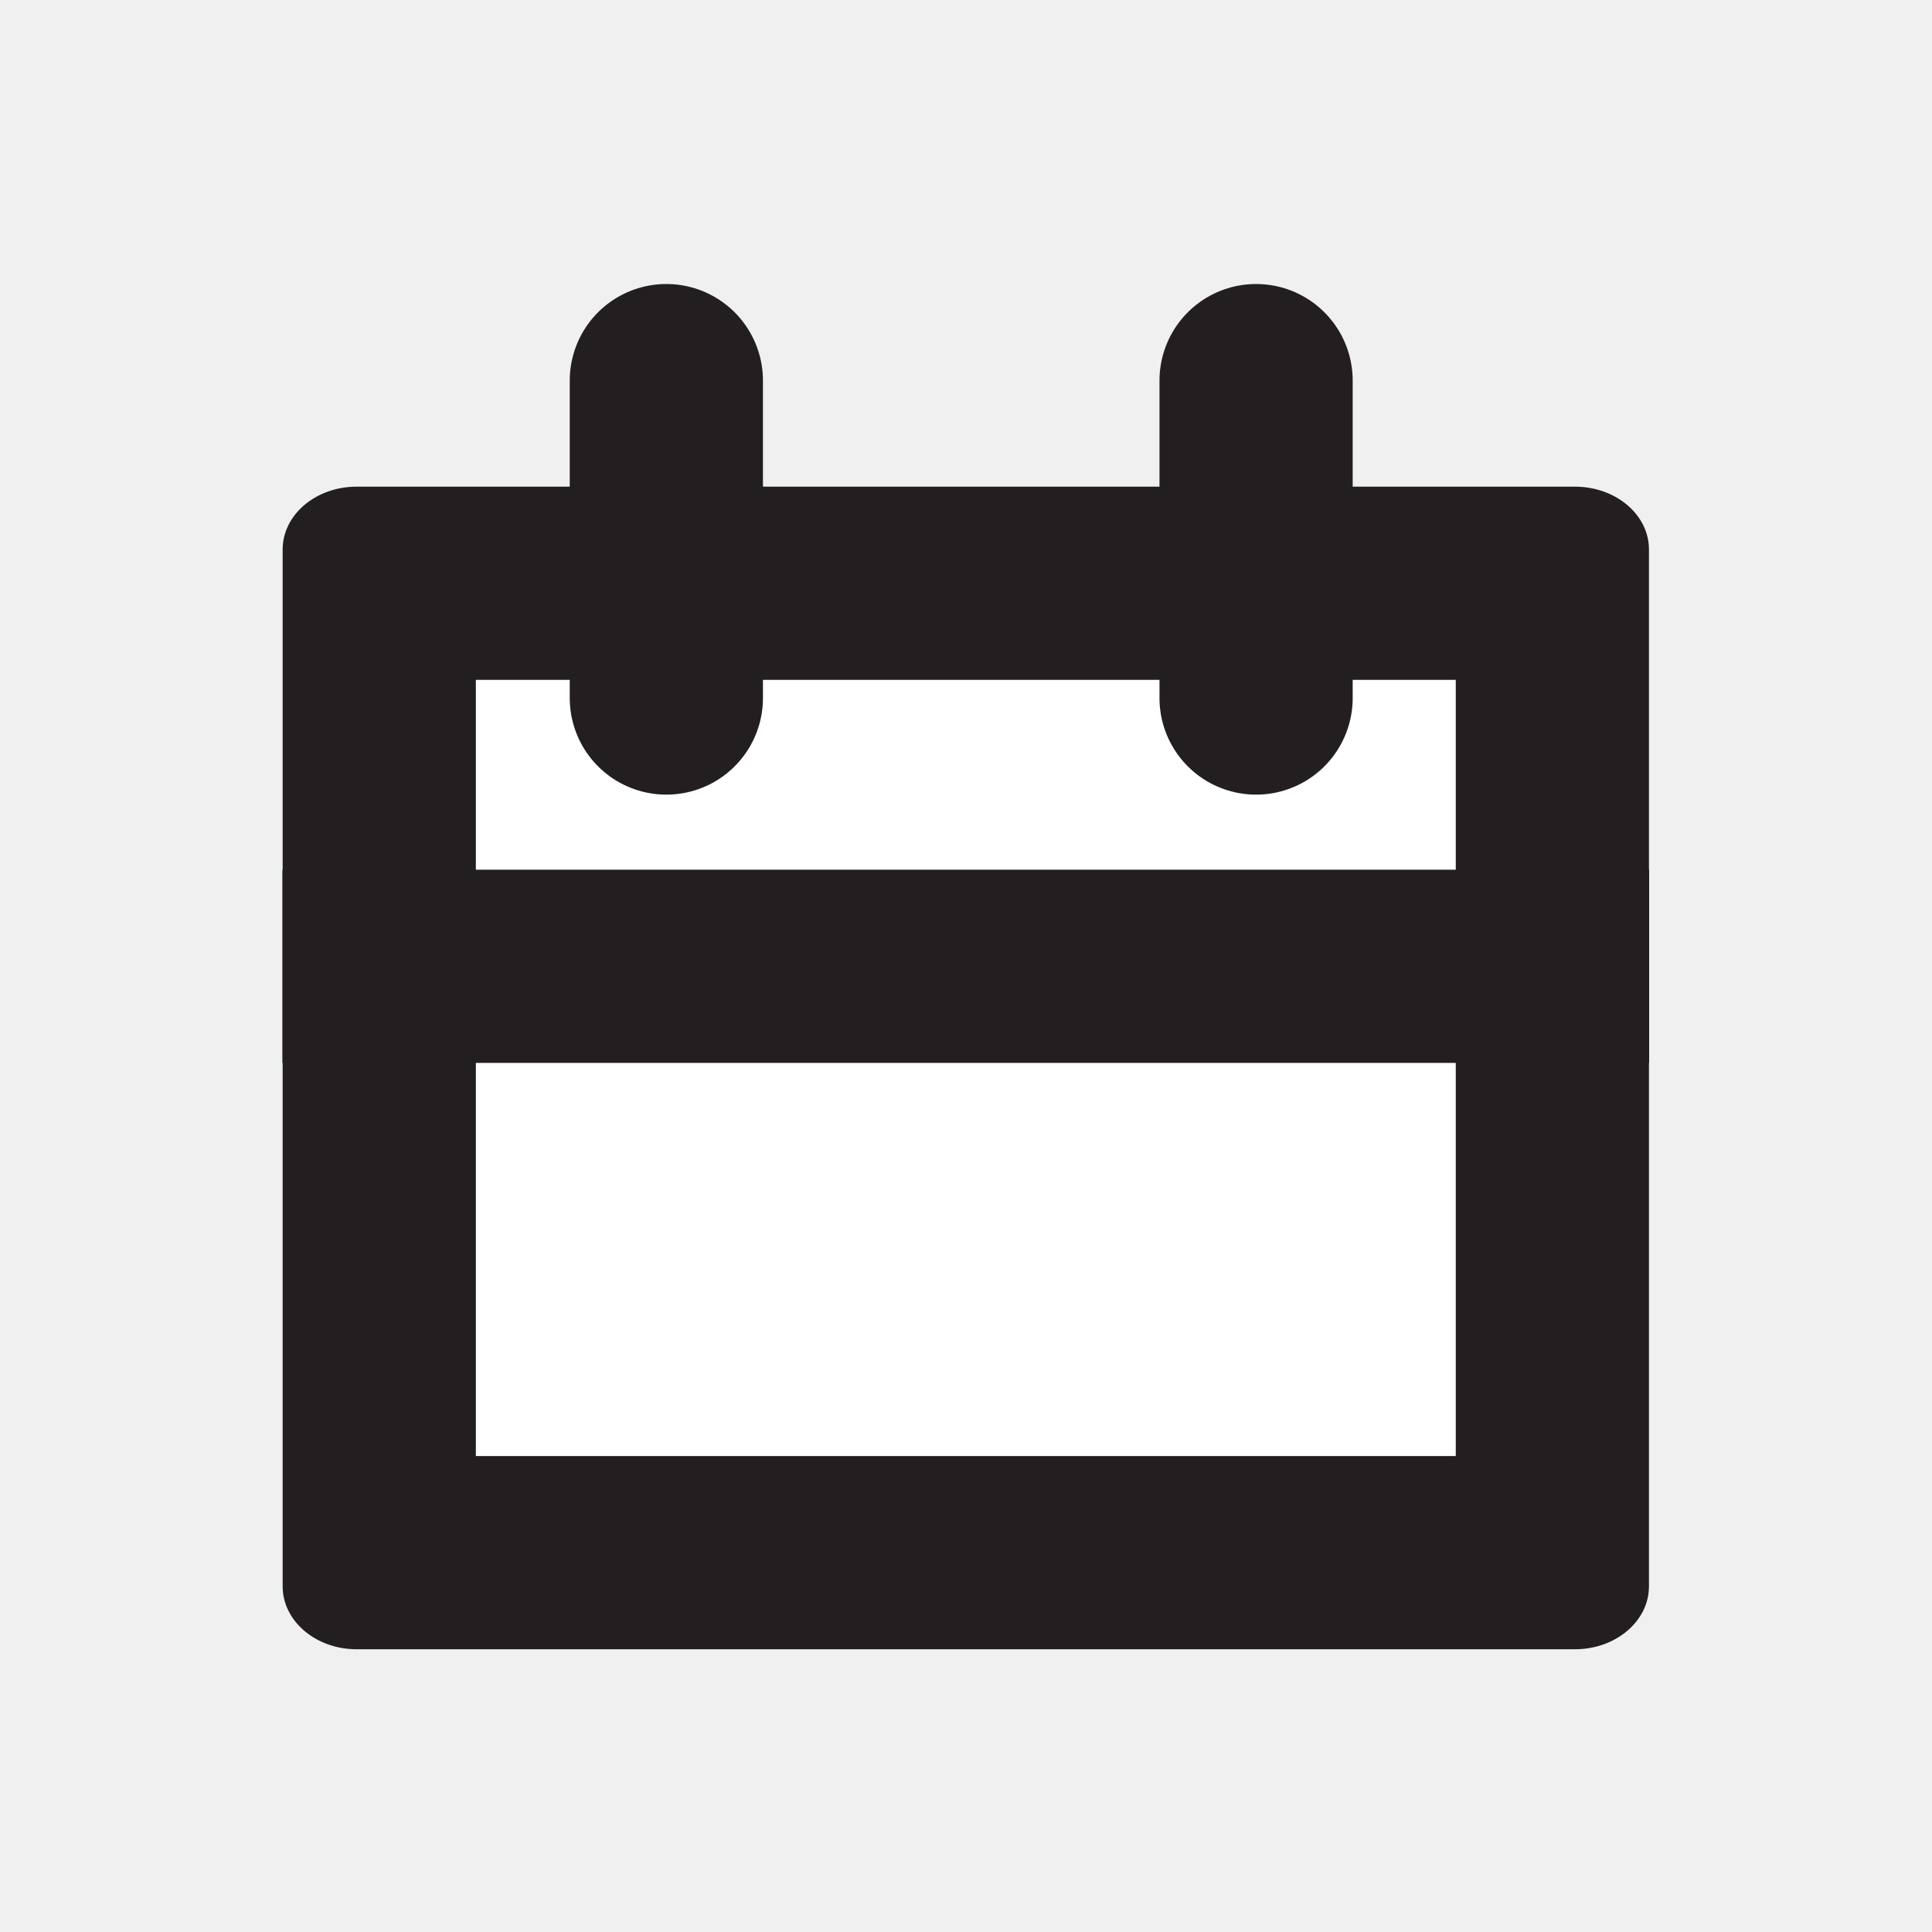
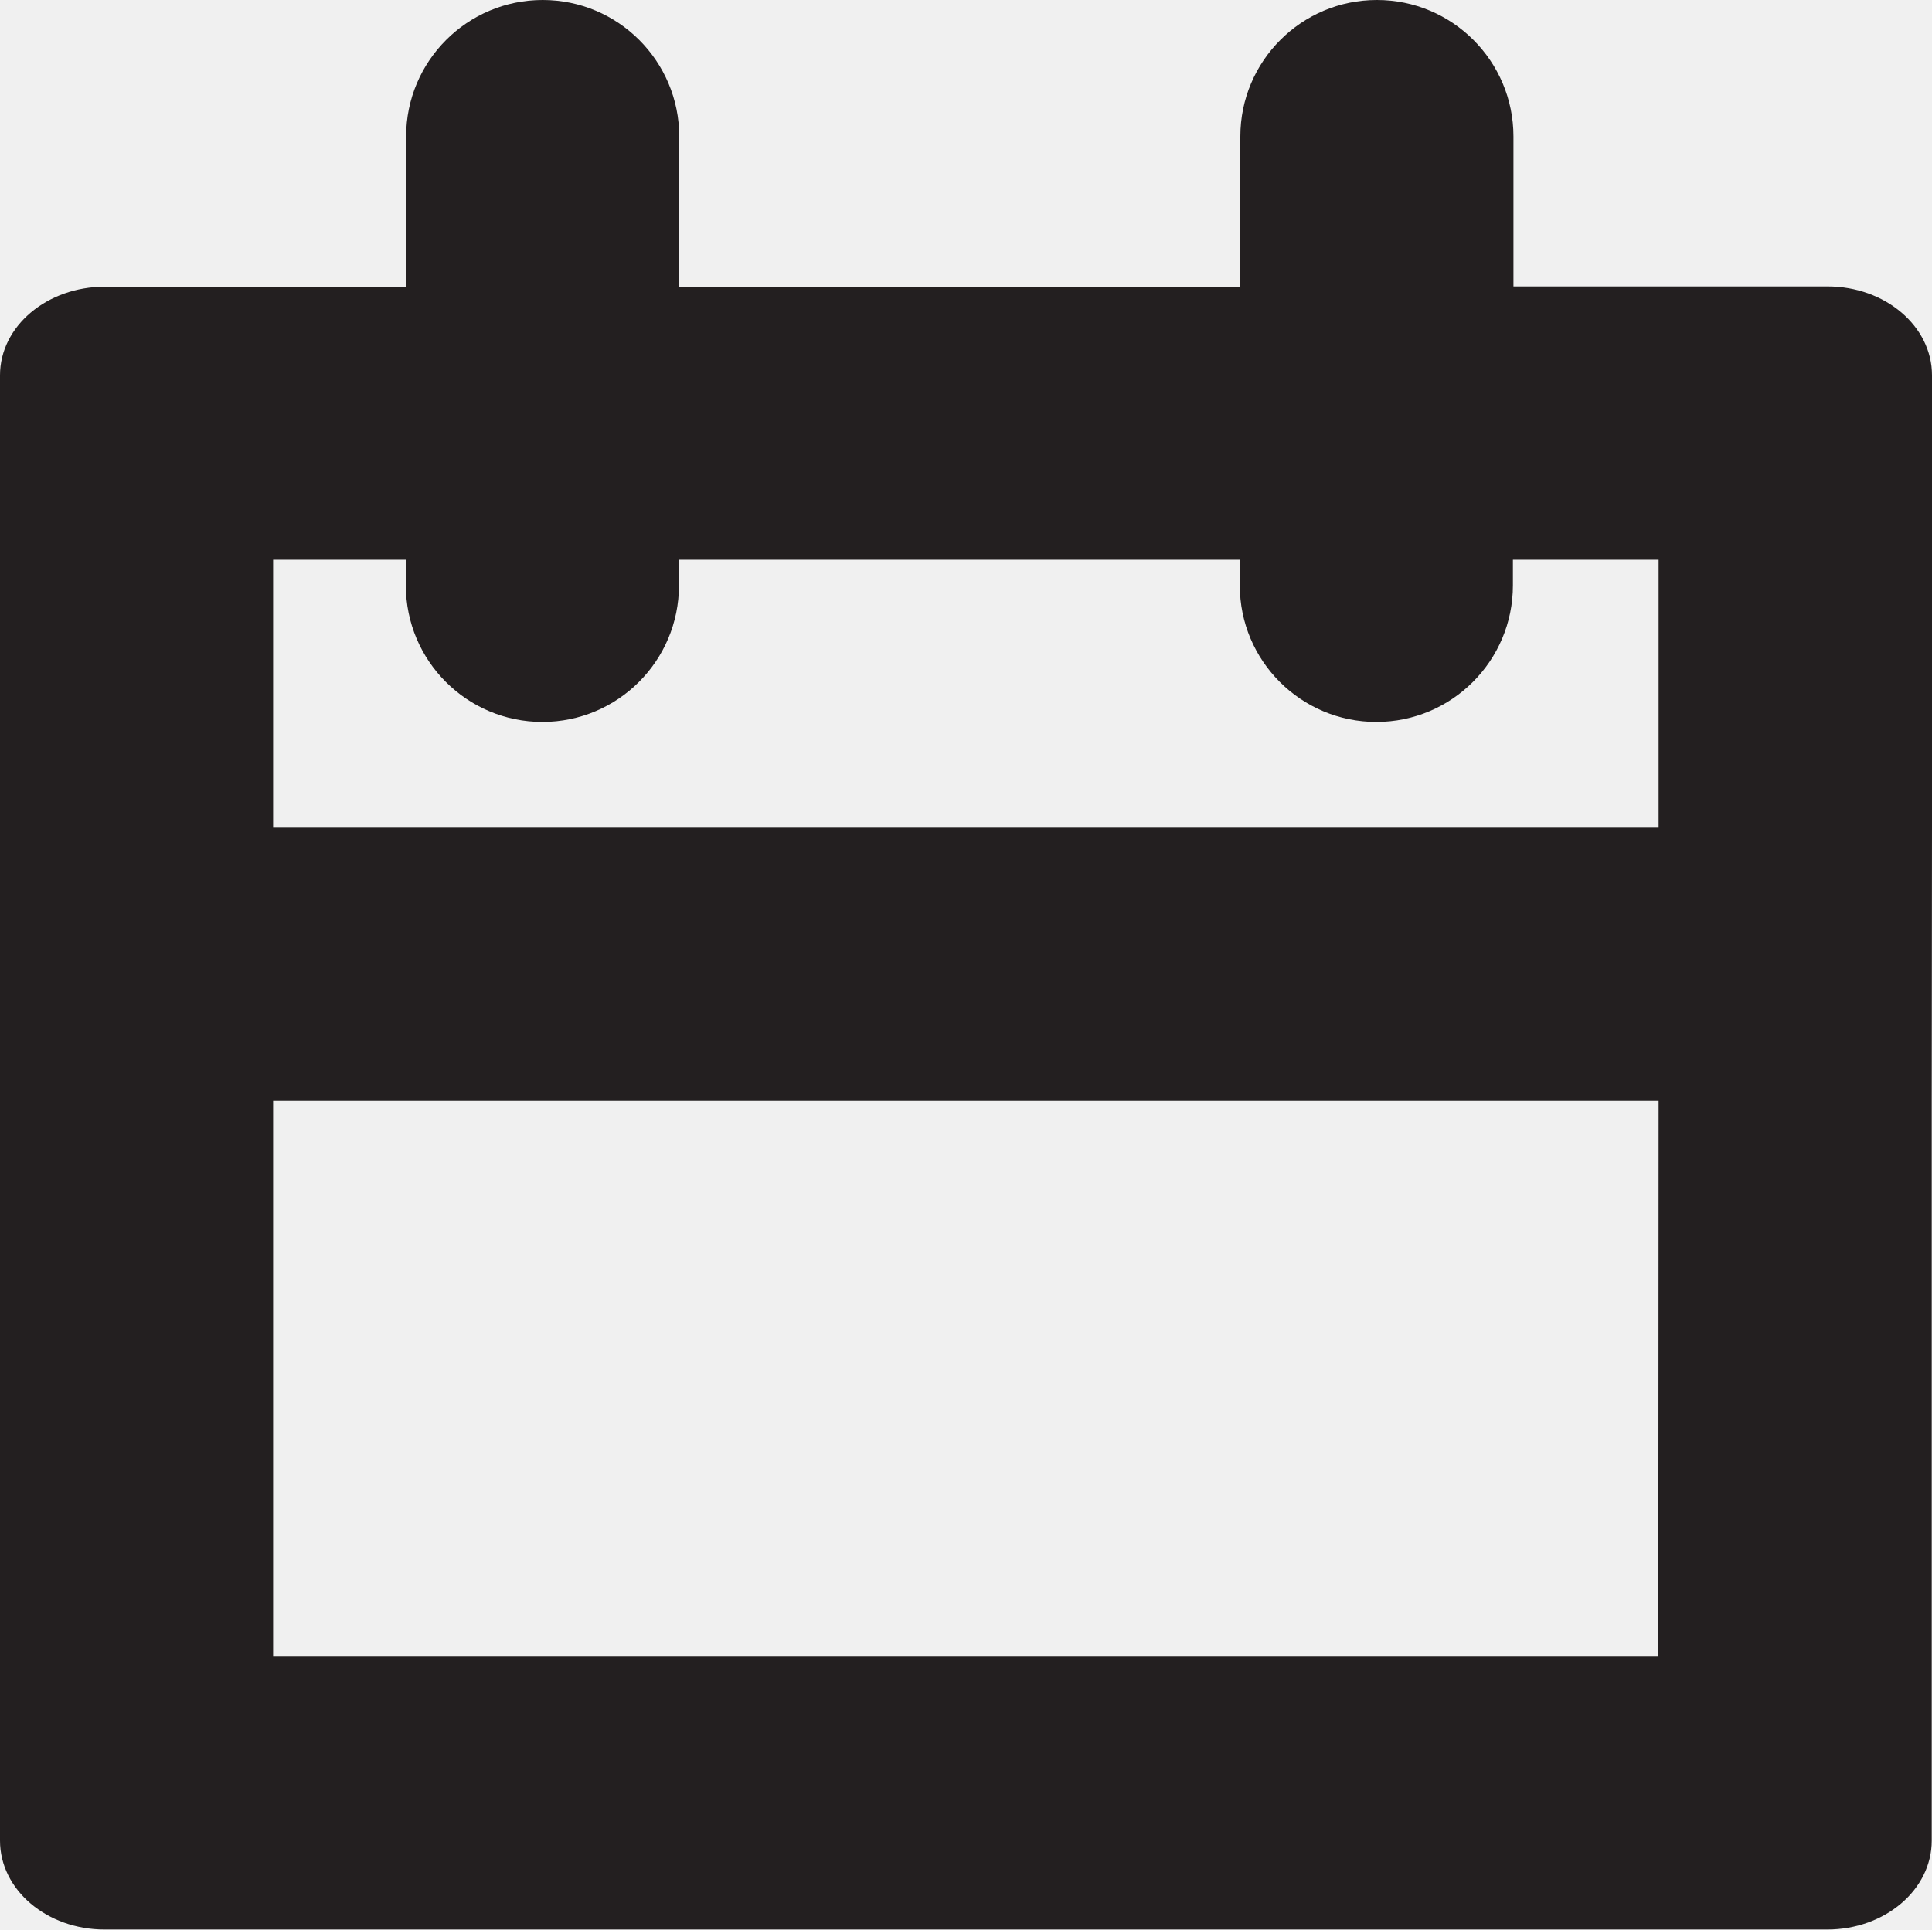
- <svg xmlns="http://www.w3.org/2000/svg" id="Layer_1" data-name="Layer 1" viewBox="0 0 200 200">
+ <svg xmlns="http://www.w3.org/2000/svg" viewBox="0 0 141.48 141.33">
  <defs>
-     <style>.cls-1,.cls-3,.cls-4{fill:#fff;}.cls-2{fill:#231f20;}.cls-3,.cls-4{stroke:#231f20;stroke-linejoin:round;stroke-width:20px;}.cls-3{stroke-linecap:round;}.cls-4{stroke-linecap:square;}</style>
+     <style>.cls-1{fill:#231f20;}</style>
  </defs>
-   <rect class="cls-1" x="39.26" y="60.38" width="121.43" height="100.35" />
-   <path class="cls-2" d="M150.7,70.38v80.35H49.26V70.38H150.7m12.35-20H36.91c-4.22,0-7.65,2.91-7.65,6.5V164.22c0,3.59,3.43,6.51,7.65,6.51H163.05c4.22,0,7.65-2.92,7.65-6.51V56.88c0-3.59-3.43-6.5-7.65-6.5Z" />
-   <line class="cls-3" x1="68.98" y1="72.26" x2="68.98" y2="39.4" />
-   <line class="cls-3" x1="130.03" y1="72.26" x2="130.03" y2="39.4" />
-   <line class="cls-4" x1="39.24" y1="100.03" x2="160.72" y2="100.03" />
+   <g id="Layer_2" data-name="Layer 2">
+     <g id="Layer_1-2" data-name="Layer 1">
+       <path class="cls-1" d="M141.48,60.63h0V27.49c0-3.6-3.43-6.51-7.65-6.51h-23V10a10,10,0,0,0-20,0V21H49.74V10a10,10,0,1,0-20,0V21H7.67C3.45,21,0,23.89,0,27.49V60.63H0v20H0v54.19c0,3.6,3.43,6.51,7.65,6.51H133.81c4.22,0,7.65-2.91,7.65-6.51V80.63h0ZM20,41h9.72v1.88a10,10,0,1,0,20,0V41H90.79v1.88a10,10,0,0,0,20,0V41h10.67V60.63H20Zm101.44,80.35H20V80.63H121.46Z" />
+     </g>
+   </g>
</svg>
